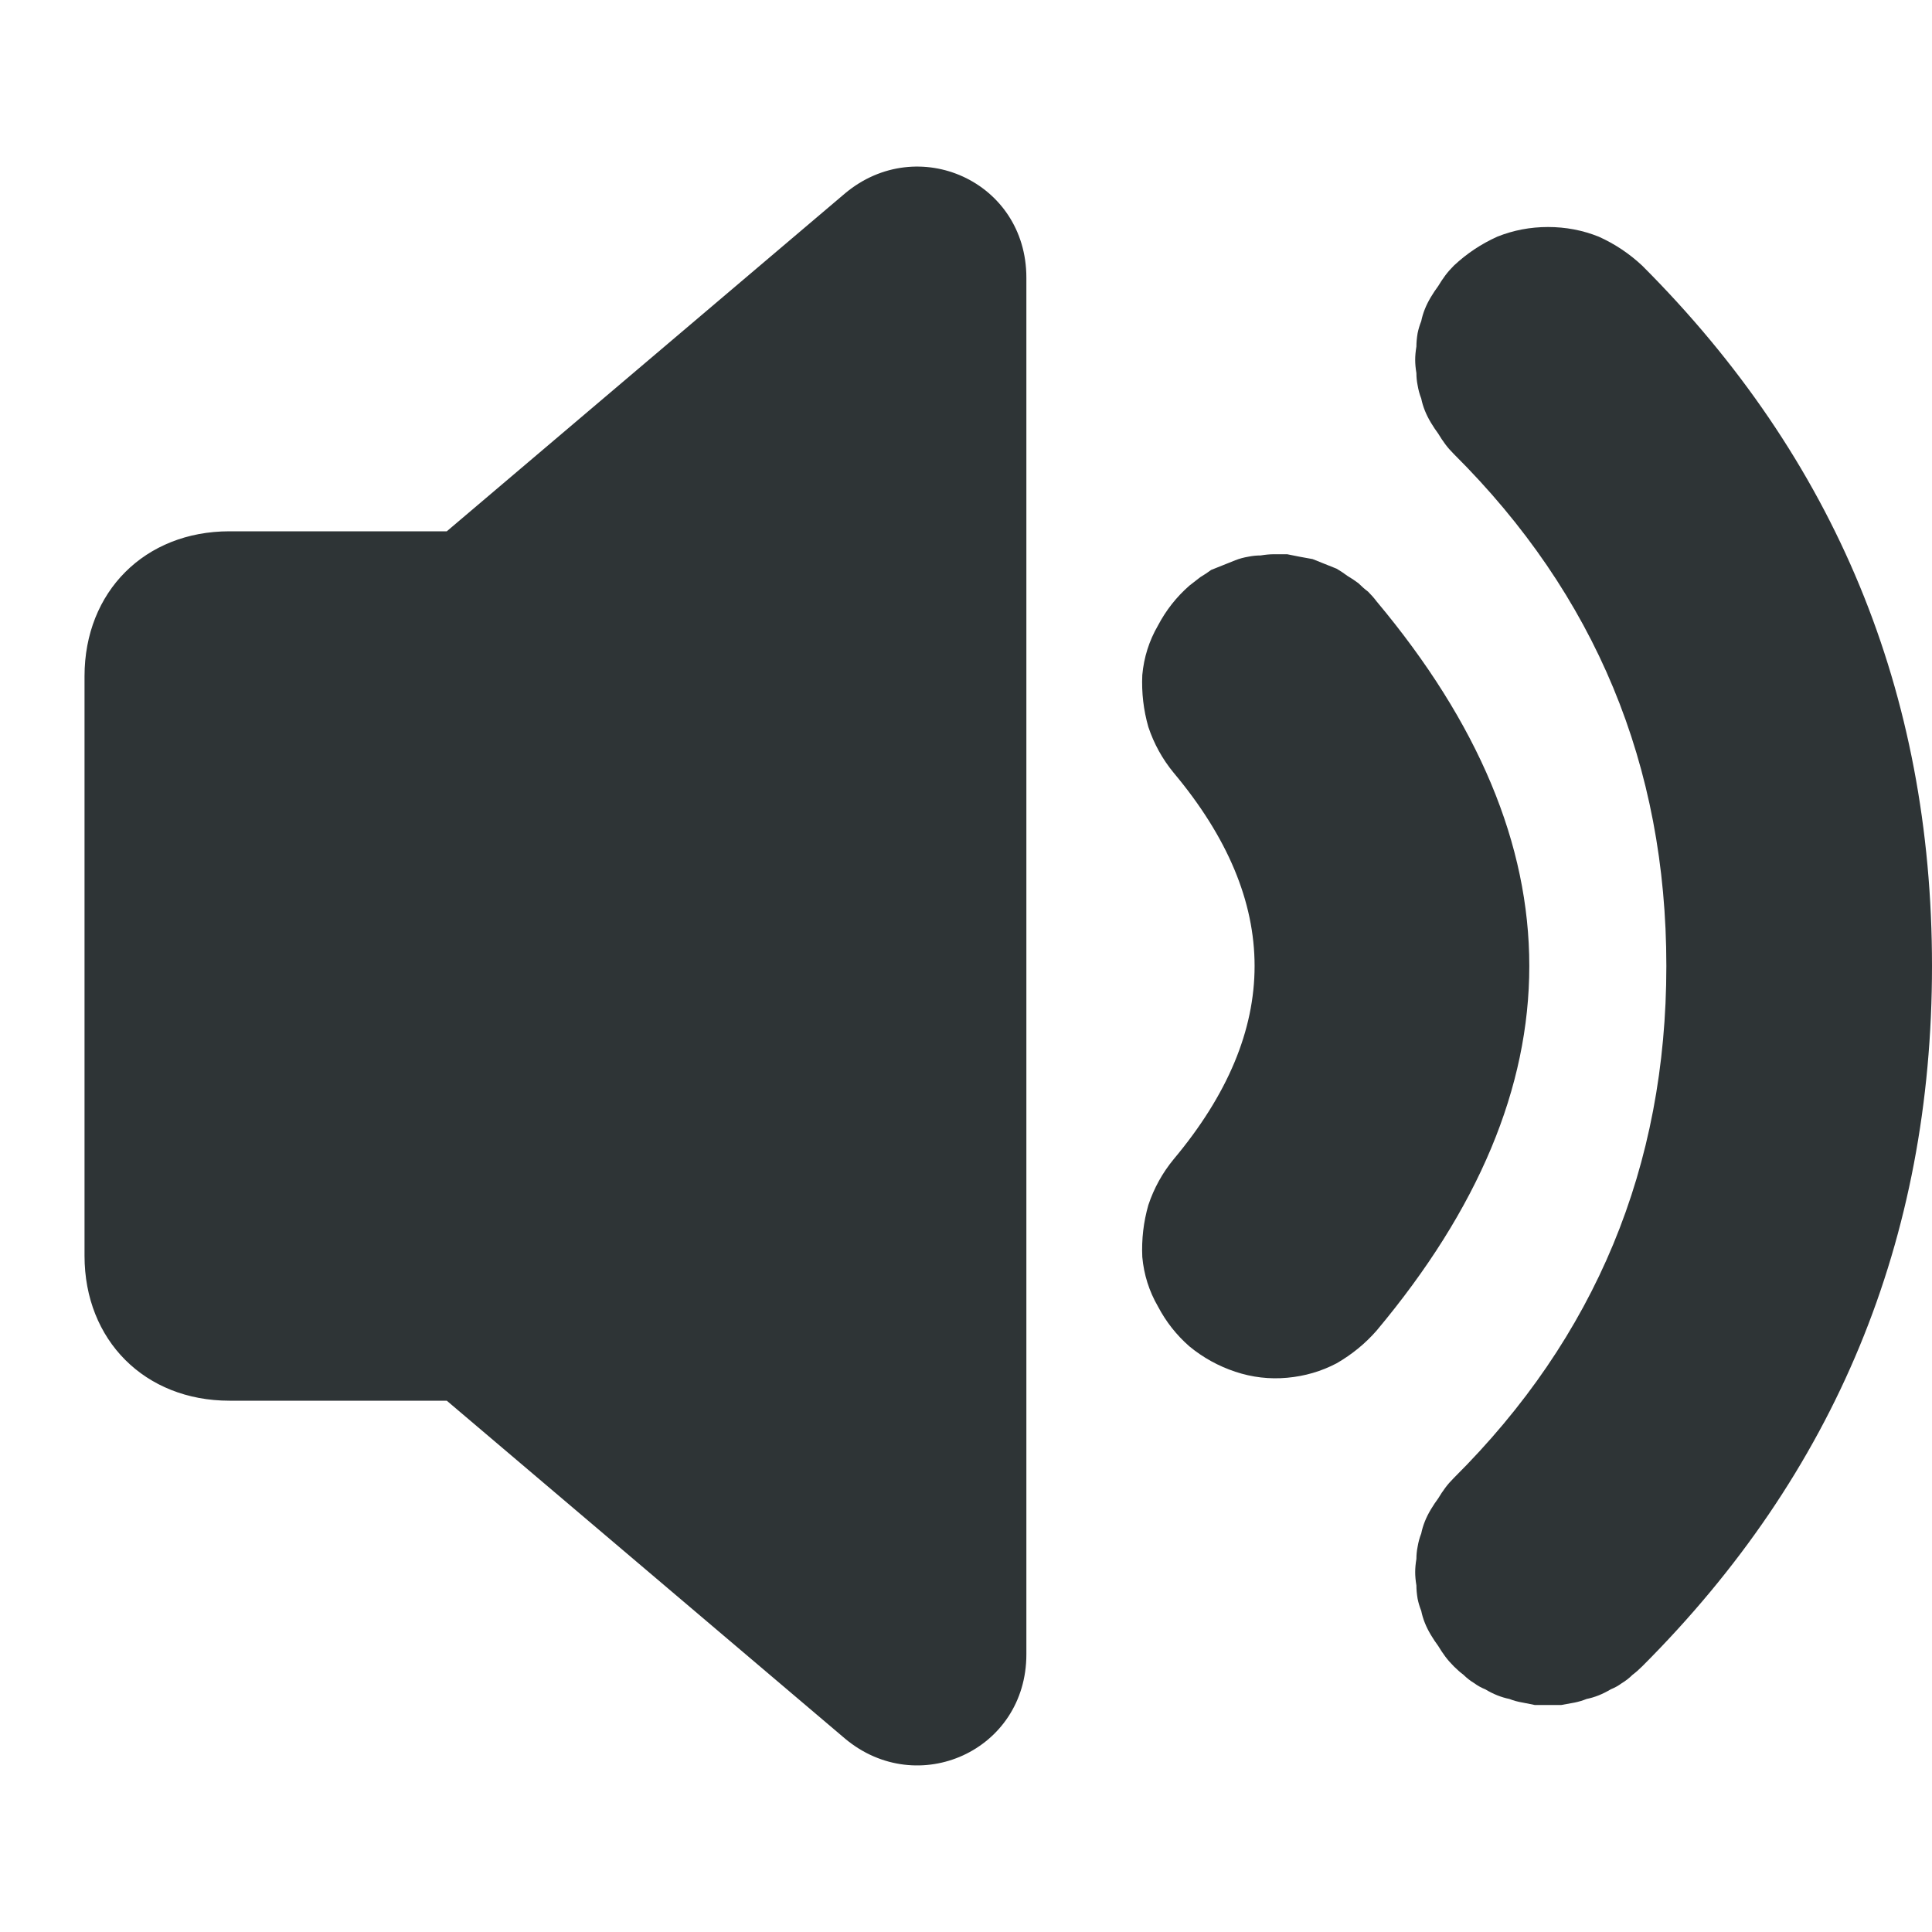
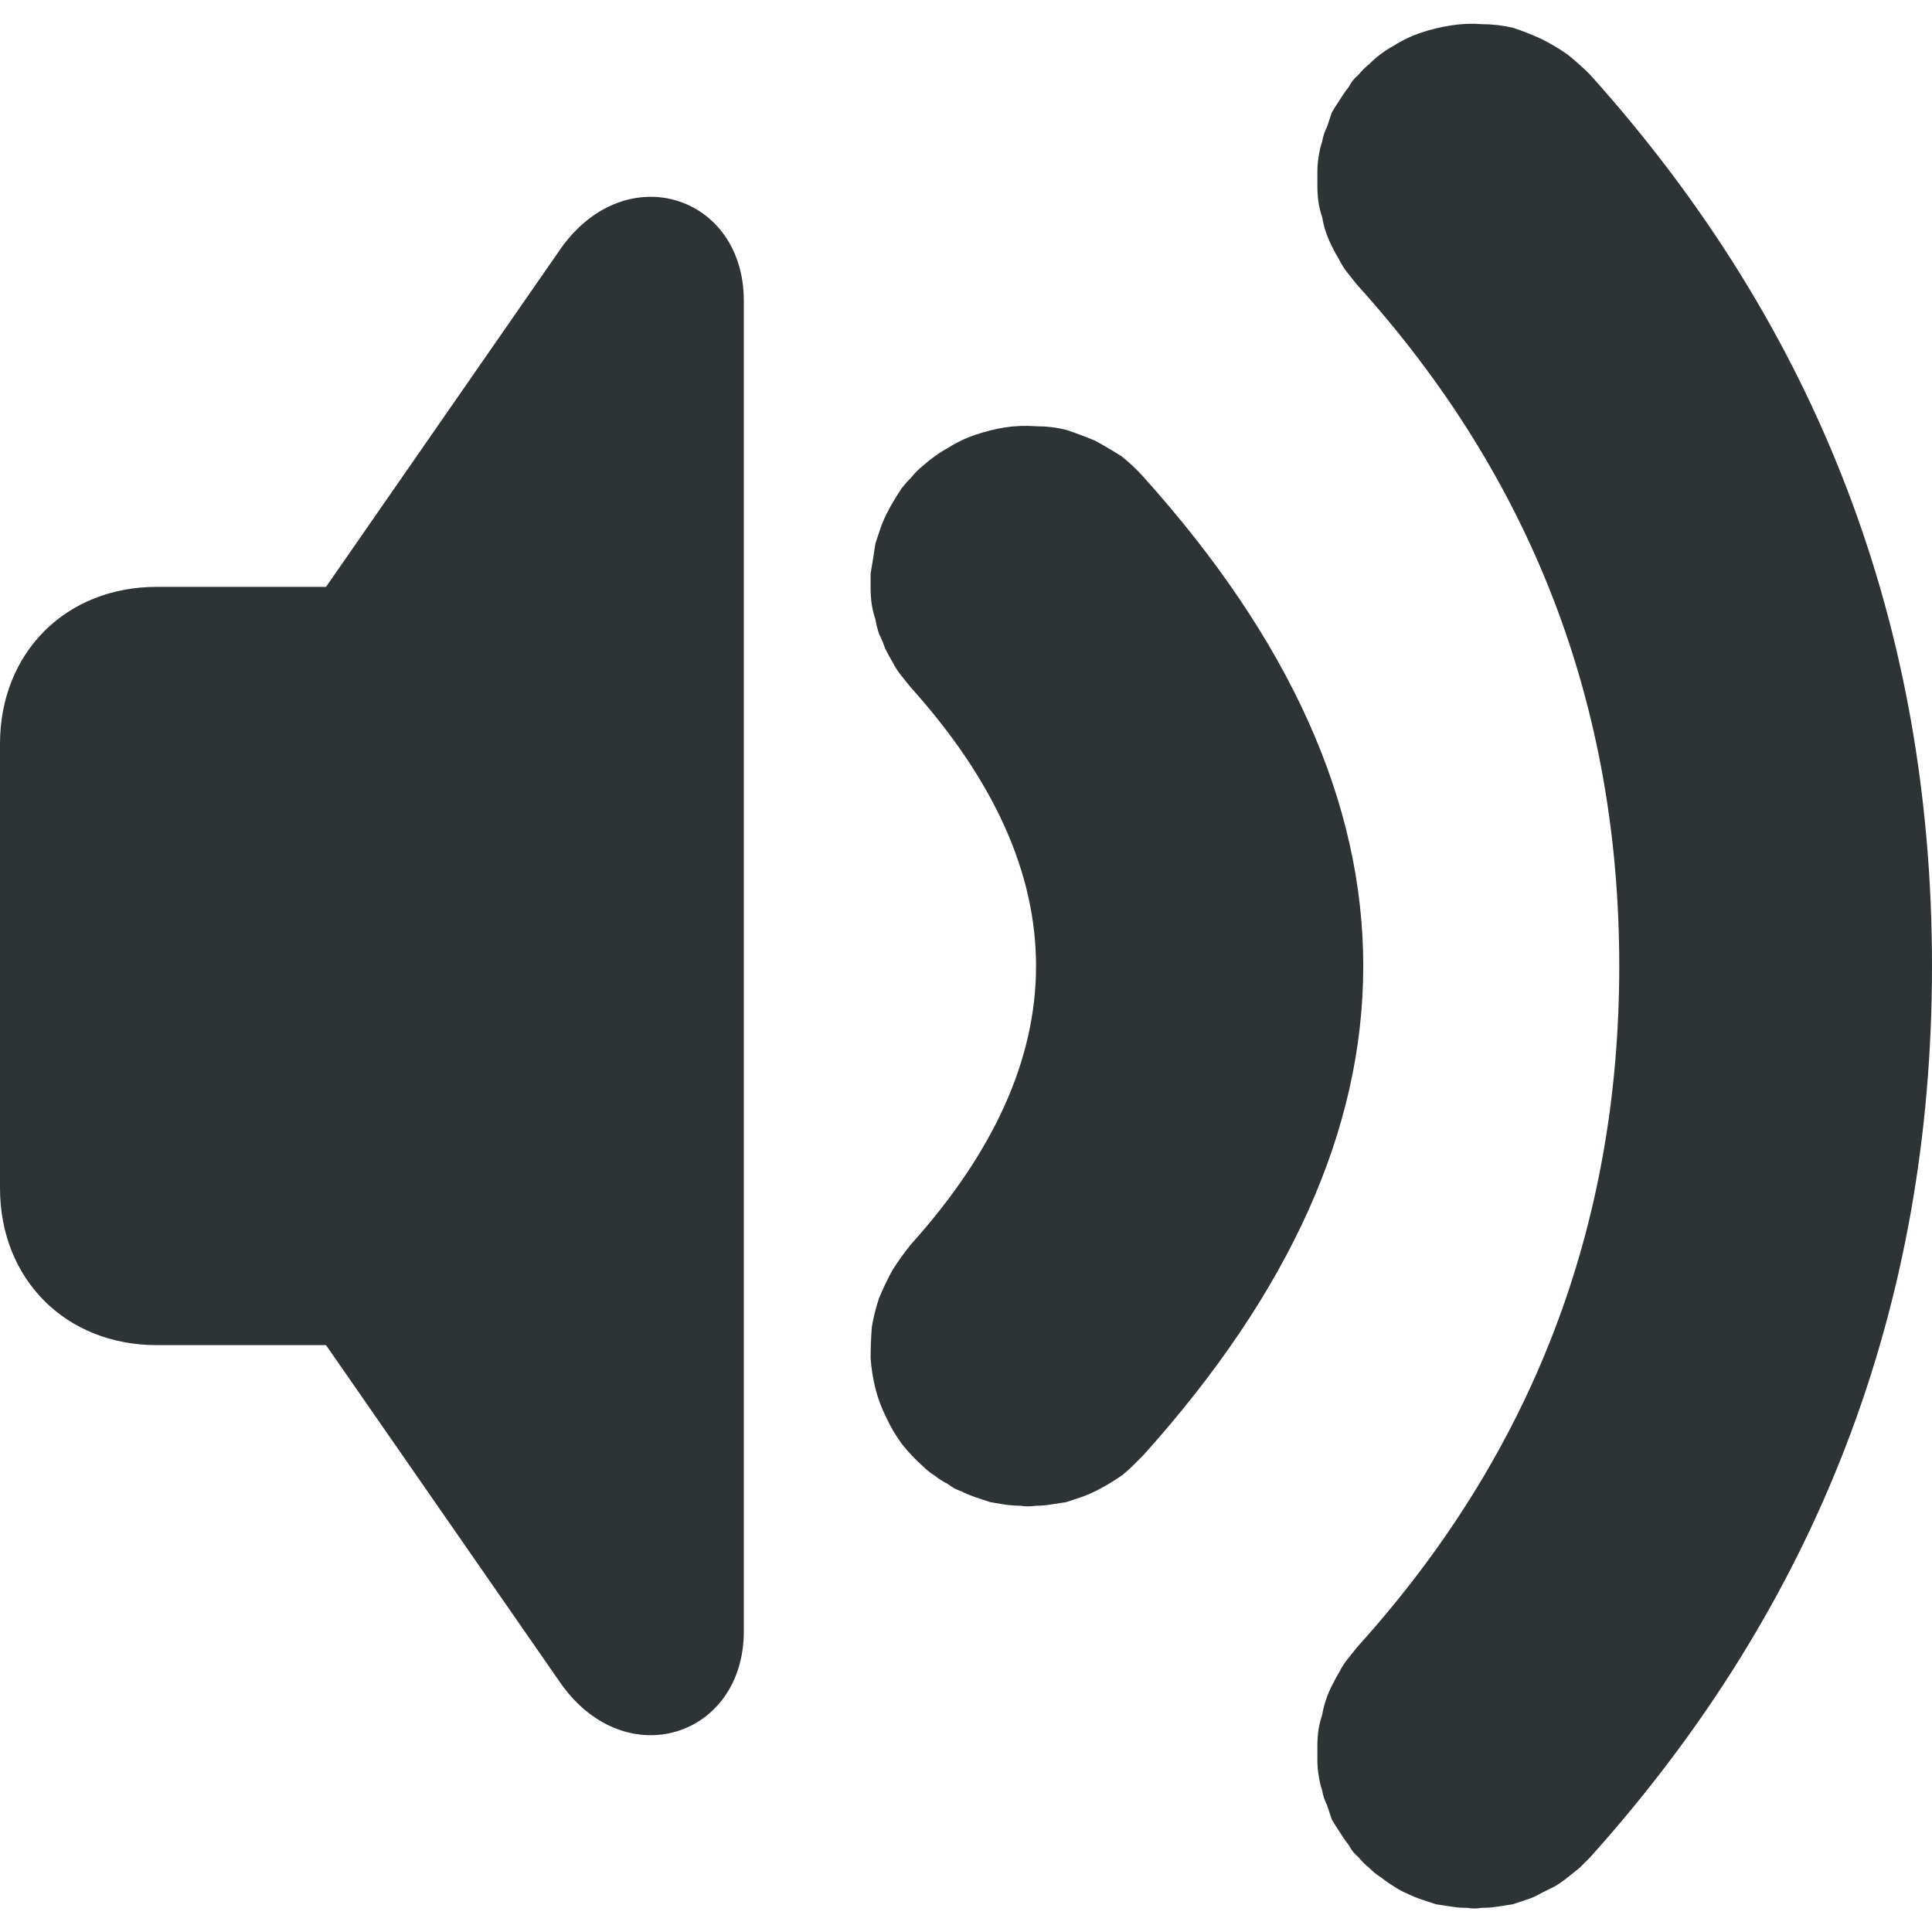
<svg xmlns="http://www.w3.org/2000/svg" width="16" height="16" viewBox="0 0 16 16" fill="#2e3436">
-   <path fill-rule="evenodd" d="M1.9 4.4C1.2 4.4 0.7 4.9 0.7 5.6L0.7 10.4C0.7 11.1 1.2 11.6 1.9 11.6L3.7 11.6L7 14.4C7.6 14.9 8.5 14.5 8.5 13.7L8.5 2.3C8.5 1.5 7.6 1.1 7 1.6L3.7 4.4L1.9 4.4ZM16 8Q16 4.6 13.6 2.2Q13.44 2.05 13.24 1.96Q13.04 1.88 12.82 1.88Q12.6 1.88 12.4 1.96Q12.2 2.05 12.04 2.2Q12 2.24 11.97 2.28Q11.94 2.32 11.91 2.37Q11.88 2.41 11.85 2.46Q11.82 2.51 11.8 2.56Q11.78 2.61 11.77 2.66Q11.75 2.71 11.74 2.76Q11.73 2.82 11.73 2.87Q11.72 2.93 11.72 2.98Q11.72 3.03 11.73 3.09Q11.73 3.14 11.74 3.19Q11.75 3.25 11.77 3.3Q11.78 3.35 11.8 3.4Q11.82 3.45 11.85 3.5Q11.88 3.55 11.91 3.59Q11.94 3.64 11.97 3.68Q12 3.72 12.04 3.76Q13.8 5.51 13.8 8Q13.8 10.49 12.04 12.24Q12 12.28 11.97 12.32Q11.94 12.36 11.91 12.41Q11.88 12.45 11.85 12.5Q11.82 12.55 11.8 12.6Q11.78 12.65 11.77 12.7Q11.75 12.75 11.74 12.81Q11.73 12.86 11.73 12.91Q11.72 12.97 11.72 13.02Q11.72 13.07 11.73 13.13Q11.73 13.18 11.74 13.24Q11.75 13.29 11.77 13.34Q11.78 13.39 11.8 13.44Q11.82 13.49 11.85 13.54Q11.88 13.59 11.91 13.63Q11.94 13.68 11.97 13.72Q12 13.76 12.04 13.8Q12.08 13.84 12.12 13.87Q12.16 13.91 12.21 13.94Q12.25 13.97 12.3 13.99Q12.35 14.02 12.4 14.04Q12.45 14.06 12.5 14.07Q12.55 14.09 12.61 14.1Q12.66 14.11 12.71 14.12Q12.77 14.12 12.82 14.12Q12.87 14.12 12.93 14.12Q12.98 14.11 13.04 14.1Q13.09 14.09 13.14 14.07Q13.19 14.06 13.24 14.04Q13.29 14.02 13.34 13.99Q13.39 13.97 13.43 13.94Q13.48 13.91 13.52 13.87Q13.56 13.84 13.6 13.8Q16 11.4 16 8ZM11.4 4.98Q13.93 8 11.4 11.02Q11.26 11.18 11.07 11.29Q10.88 11.39 10.66 11.41Q10.44 11.43 10.23 11.36Q10.02 11.29 9.85 11.15Q9.69 11.01 9.59 10.82Q9.48 10.63 9.46 10.41Q9.45 10.19 9.51 9.98Q9.58 9.77 9.72 9.6Q11.06 8 9.72 6.4Q9.58 6.23 9.51 6.02Q9.45 5.81 9.46 5.59Q9.48 5.37 9.59 5.18Q9.69 4.99 9.85 4.85Q9.9 4.81 9.94 4.78Q9.99 4.75 10.03 4.72Q10.08 4.7 10.13 4.68Q10.18 4.66 10.23 4.64Q10.28 4.62 10.34 4.61Q10.39 4.6 10.44 4.6Q10.5 4.59 10.55 4.59Q10.6 4.59 10.66 4.59Q10.71 4.6 10.76 4.61Q10.82 4.62 10.87 4.63Q10.92 4.65 10.97 4.67Q11.02 4.69 11.07 4.71Q11.12 4.74 11.16 4.77Q11.21 4.8 11.25 4.83Q11.29 4.87 11.33 4.9Q11.37 4.94 11.4 4.98Z" />
+   <path fill-rule="evenodd" d="M16 8Q16 3.77 13.17 0.62Q13.08 0.53 12.98 0.45Q12.88 0.38 12.76 0.32Q12.65 0.27 12.53 0.23Q12.4 0.2 12.27 0.2Q12.15 0.19 12.02 0.21Q11.89 0.23 11.77 0.27Q11.65 0.31 11.54 0.38Q11.43 0.44 11.34 0.53Q11.29 0.57 11.25 0.62Q11.2 0.66 11.17 0.72Q11.13 0.77 11.1 0.82Q11.06 0.88 11.03 0.93Q11.01 0.99 10.99 1.05Q10.96 1.11 10.95 1.17Q10.93 1.23 10.92 1.3Q10.91 1.36 10.91 1.42Q10.91 1.49 10.91 1.55Q10.91 1.61 10.92 1.68Q10.93 1.74 10.95 1.8Q10.96 1.86 10.98 1.92Q11 1.98 11.03 2.04Q11.06 2.1 11.09 2.15Q11.12 2.21 11.16 2.26Q11.2 2.31 11.24 2.36Q13.41 4.76 13.41 8Q13.41 11.24 11.24 13.64Q11.2 13.69 11.16 13.74Q11.12 13.79 11.09 13.85Q11.06 13.9 11.03 13.96Q11 14.02 10.98 14.08Q10.96 14.14 10.95 14.2Q10.93 14.26 10.92 14.32Q10.91 14.39 10.91 14.45Q10.91 14.51 10.91 14.58Q10.91 14.64 10.92 14.7Q10.93 14.77 10.95 14.83Q10.96 14.89 10.99 14.95Q11.01 15.01 11.03 15.07Q11.06 15.12 11.1 15.18Q11.13 15.23 11.17 15.28Q11.2 15.34 11.25 15.38Q11.29 15.43 11.34 15.47Q11.39 15.52 11.44 15.55Q11.49 15.59 11.54 15.62Q11.6 15.66 11.65 15.68Q11.71 15.71 11.77 15.73Q11.83 15.75 11.89 15.77Q11.96 15.78 12.02 15.79Q12.08 15.8 12.15 15.8Q12.21 15.81 12.27 15.8Q12.34 15.8 12.4 15.79Q12.46 15.78 12.53 15.77Q12.59 15.75 12.65 15.73Q12.71 15.71 12.76 15.68Q12.82 15.65 12.88 15.62Q12.93 15.59 12.98 15.55Q13.03 15.51 13.08 15.47Q13.13 15.42 13.17 15.38Q16 12.23 16 8ZM1.3 4.86C0.54 4.86 0 5.41 0 6.16L0 9.84C0 10.59 0.54 11.14 1.3 11.14L2.7 11.14L4.65 13.95C5.19 14.7 6.16 14.38 6.16 13.51L6.16 2.49C6.16 1.62 5.19 1.3 4.65 2.05L2.7 4.86L1.3 4.86ZM9.47 3.95Q13.11 8 9.47 12.05Q9.43 12.09 9.38 12.14Q9.34 12.18 9.29 12.22Q9.23 12.26 9.18 12.29Q9.13 12.32 9.07 12.35Q9.01 12.38 8.95 12.4Q8.89 12.42 8.83 12.44Q8.77 12.45 8.7 12.46Q8.64 12.47 8.58 12.47Q8.51 12.48 8.45 12.47Q8.39 12.47 8.32 12.46Q8.26 12.45 8.2 12.44Q8.14 12.42 8.08 12.4Q8.02 12.38 7.96 12.35Q7.9 12.33 7.85 12.29Q7.79 12.26 7.74 12.22Q7.69 12.19 7.64 12.14Q7.55 12.06 7.47 11.96Q7.39 11.85 7.34 11.74Q7.28 11.62 7.25 11.5Q7.22 11.38 7.21 11.25Q7.21 11.12 7.22 10.99Q7.24 10.87 7.28 10.75Q7.33 10.63 7.39 10.52Q7.46 10.41 7.54 10.31Q9.62 8 7.54 5.69Q7.5 5.64 7.46 5.59Q7.42 5.54 7.39 5.48Q7.36 5.43 7.33 5.37Q7.31 5.31 7.28 5.25Q7.26 5.19 7.25 5.13Q7.23 5.07 7.22 5.01Q7.21 4.94 7.21 4.88Q7.21 4.82 7.21 4.75Q7.22 4.69 7.23 4.63Q7.24 4.56 7.25 4.5Q7.27 4.44 7.29 4.38Q7.31 4.32 7.34 4.26Q7.37 4.2 7.4 4.15Q7.43 4.1 7.47 4.04Q7.51 3.99 7.55 3.95Q7.59 3.9 7.64 3.86Q7.74 3.77 7.85 3.71Q7.96 3.64 8.08 3.6Q8.2 3.56 8.32 3.54Q8.45 3.52 8.58 3.53Q8.71 3.53 8.83 3.56Q8.95 3.6 9.07 3.65Q9.18 3.71 9.29 3.78Q9.39 3.86 9.47 3.95Z" />
</svg>
